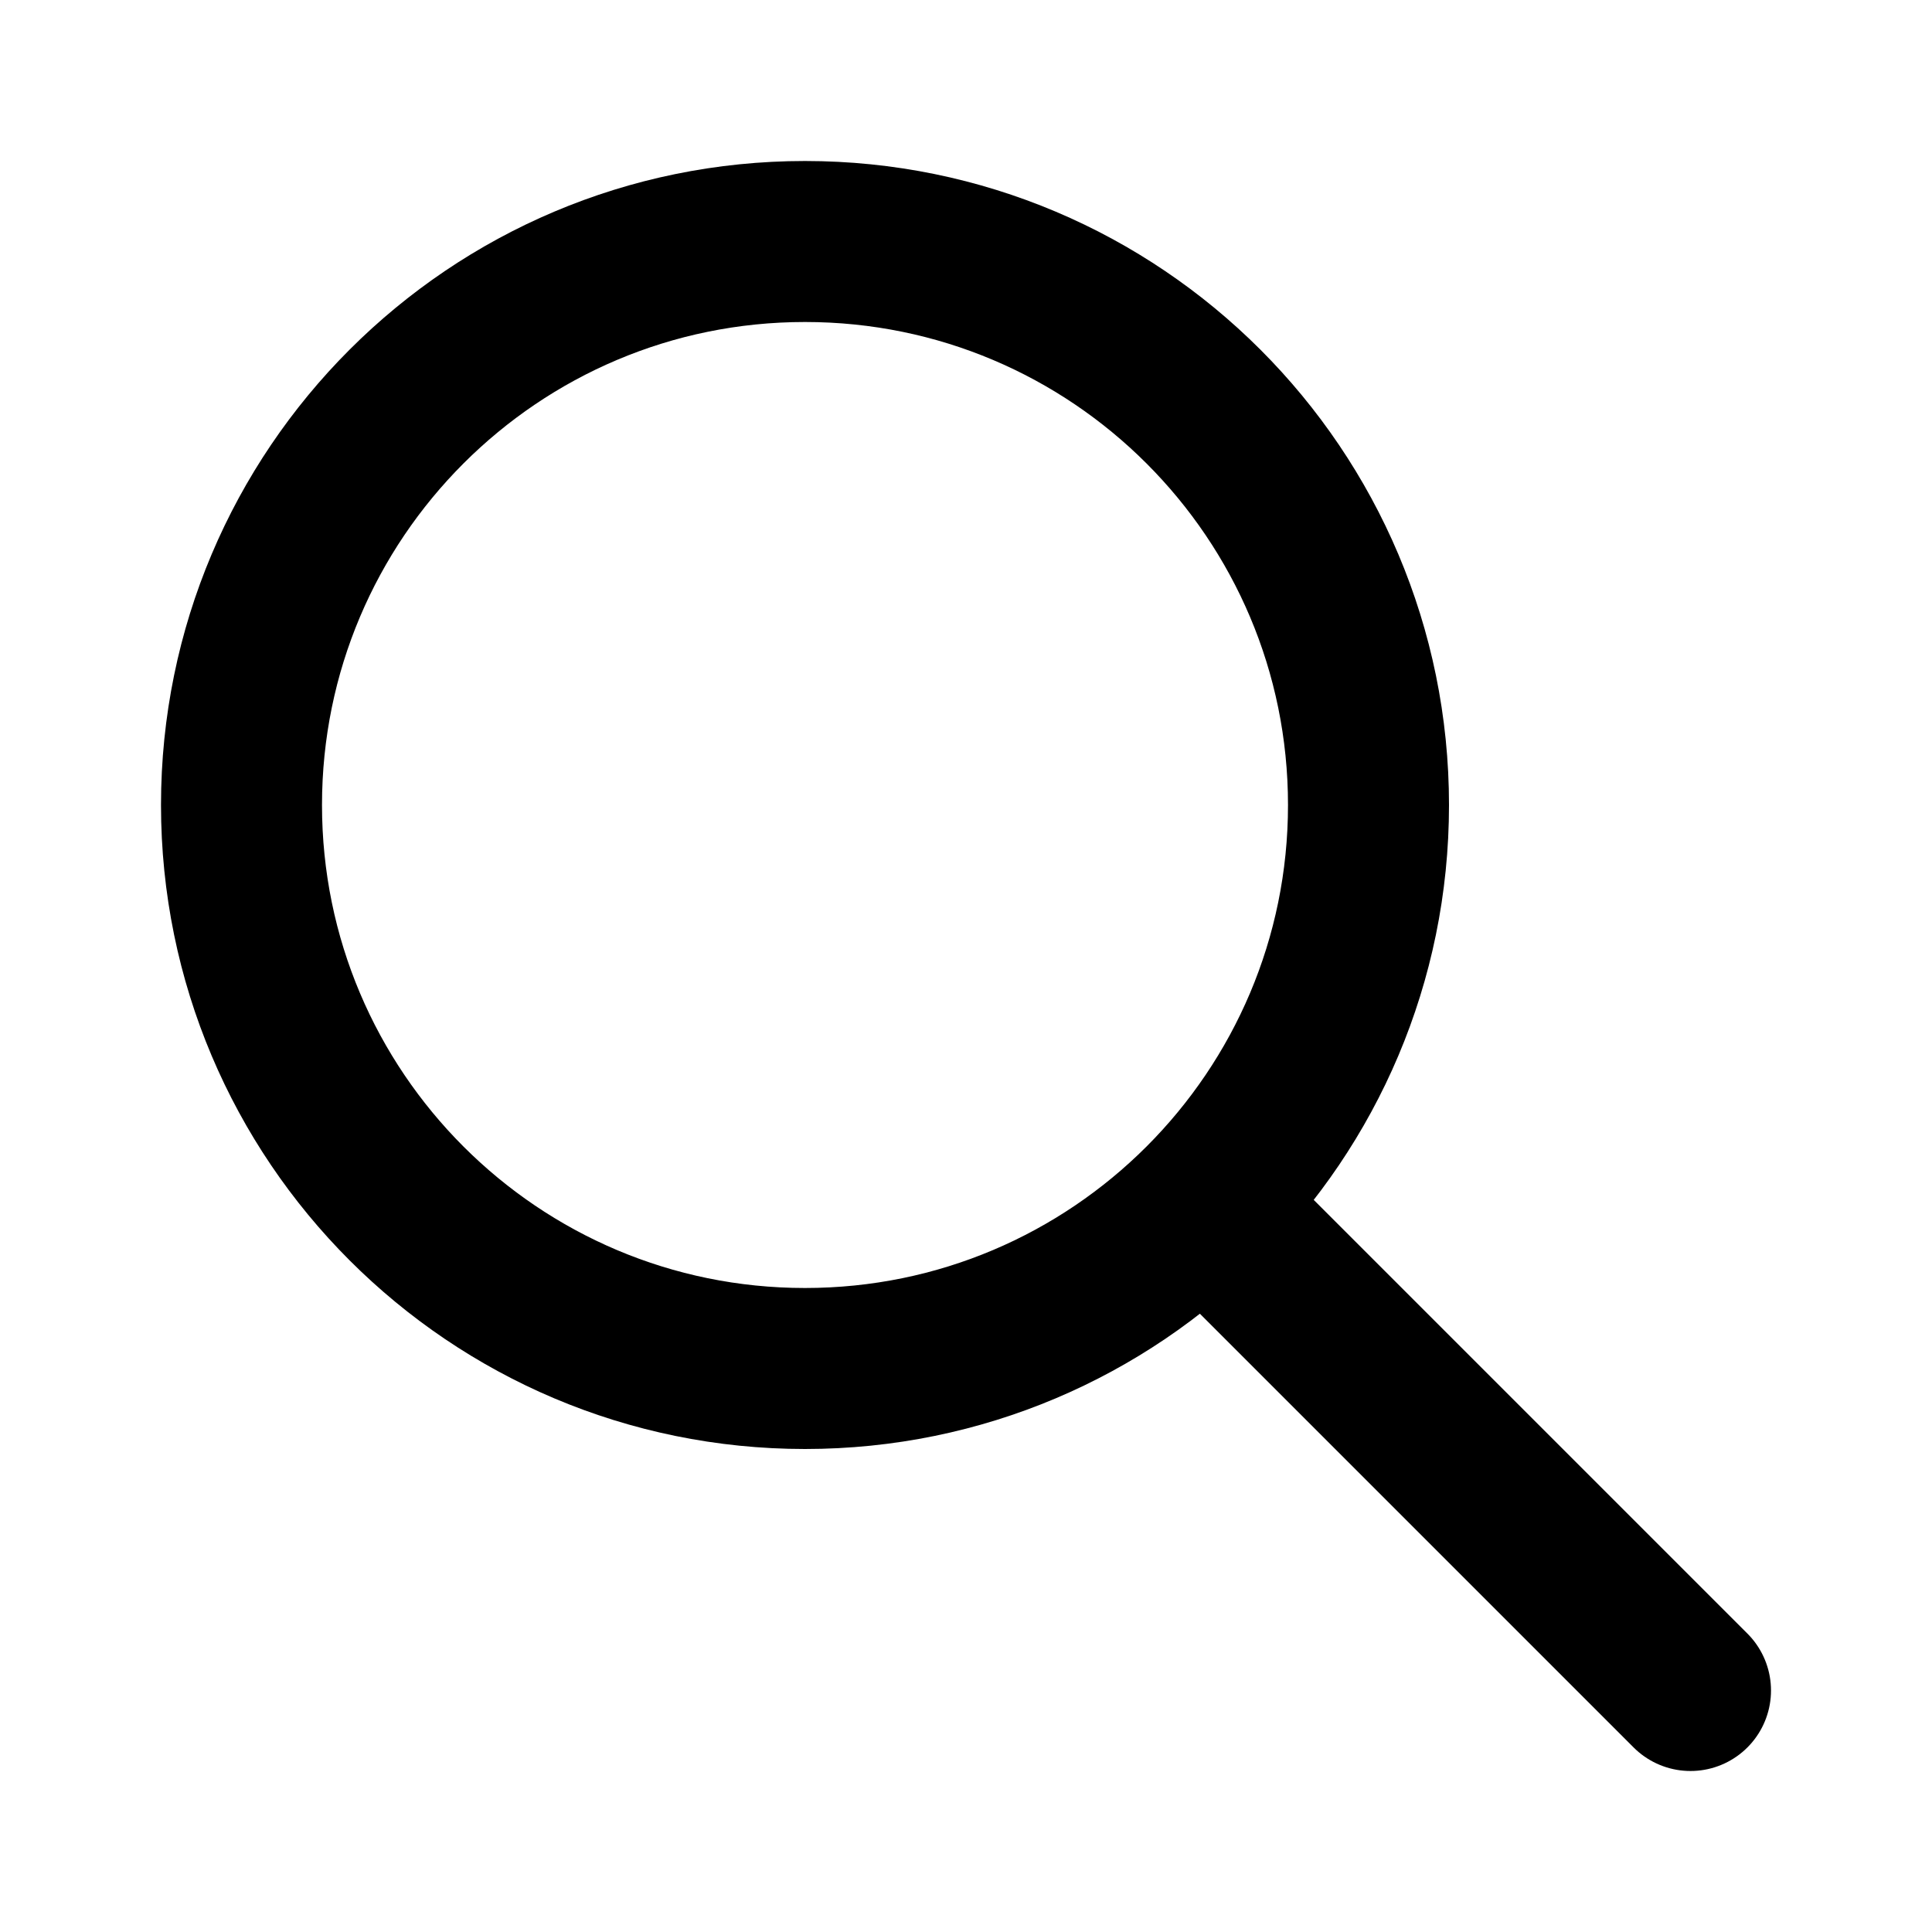
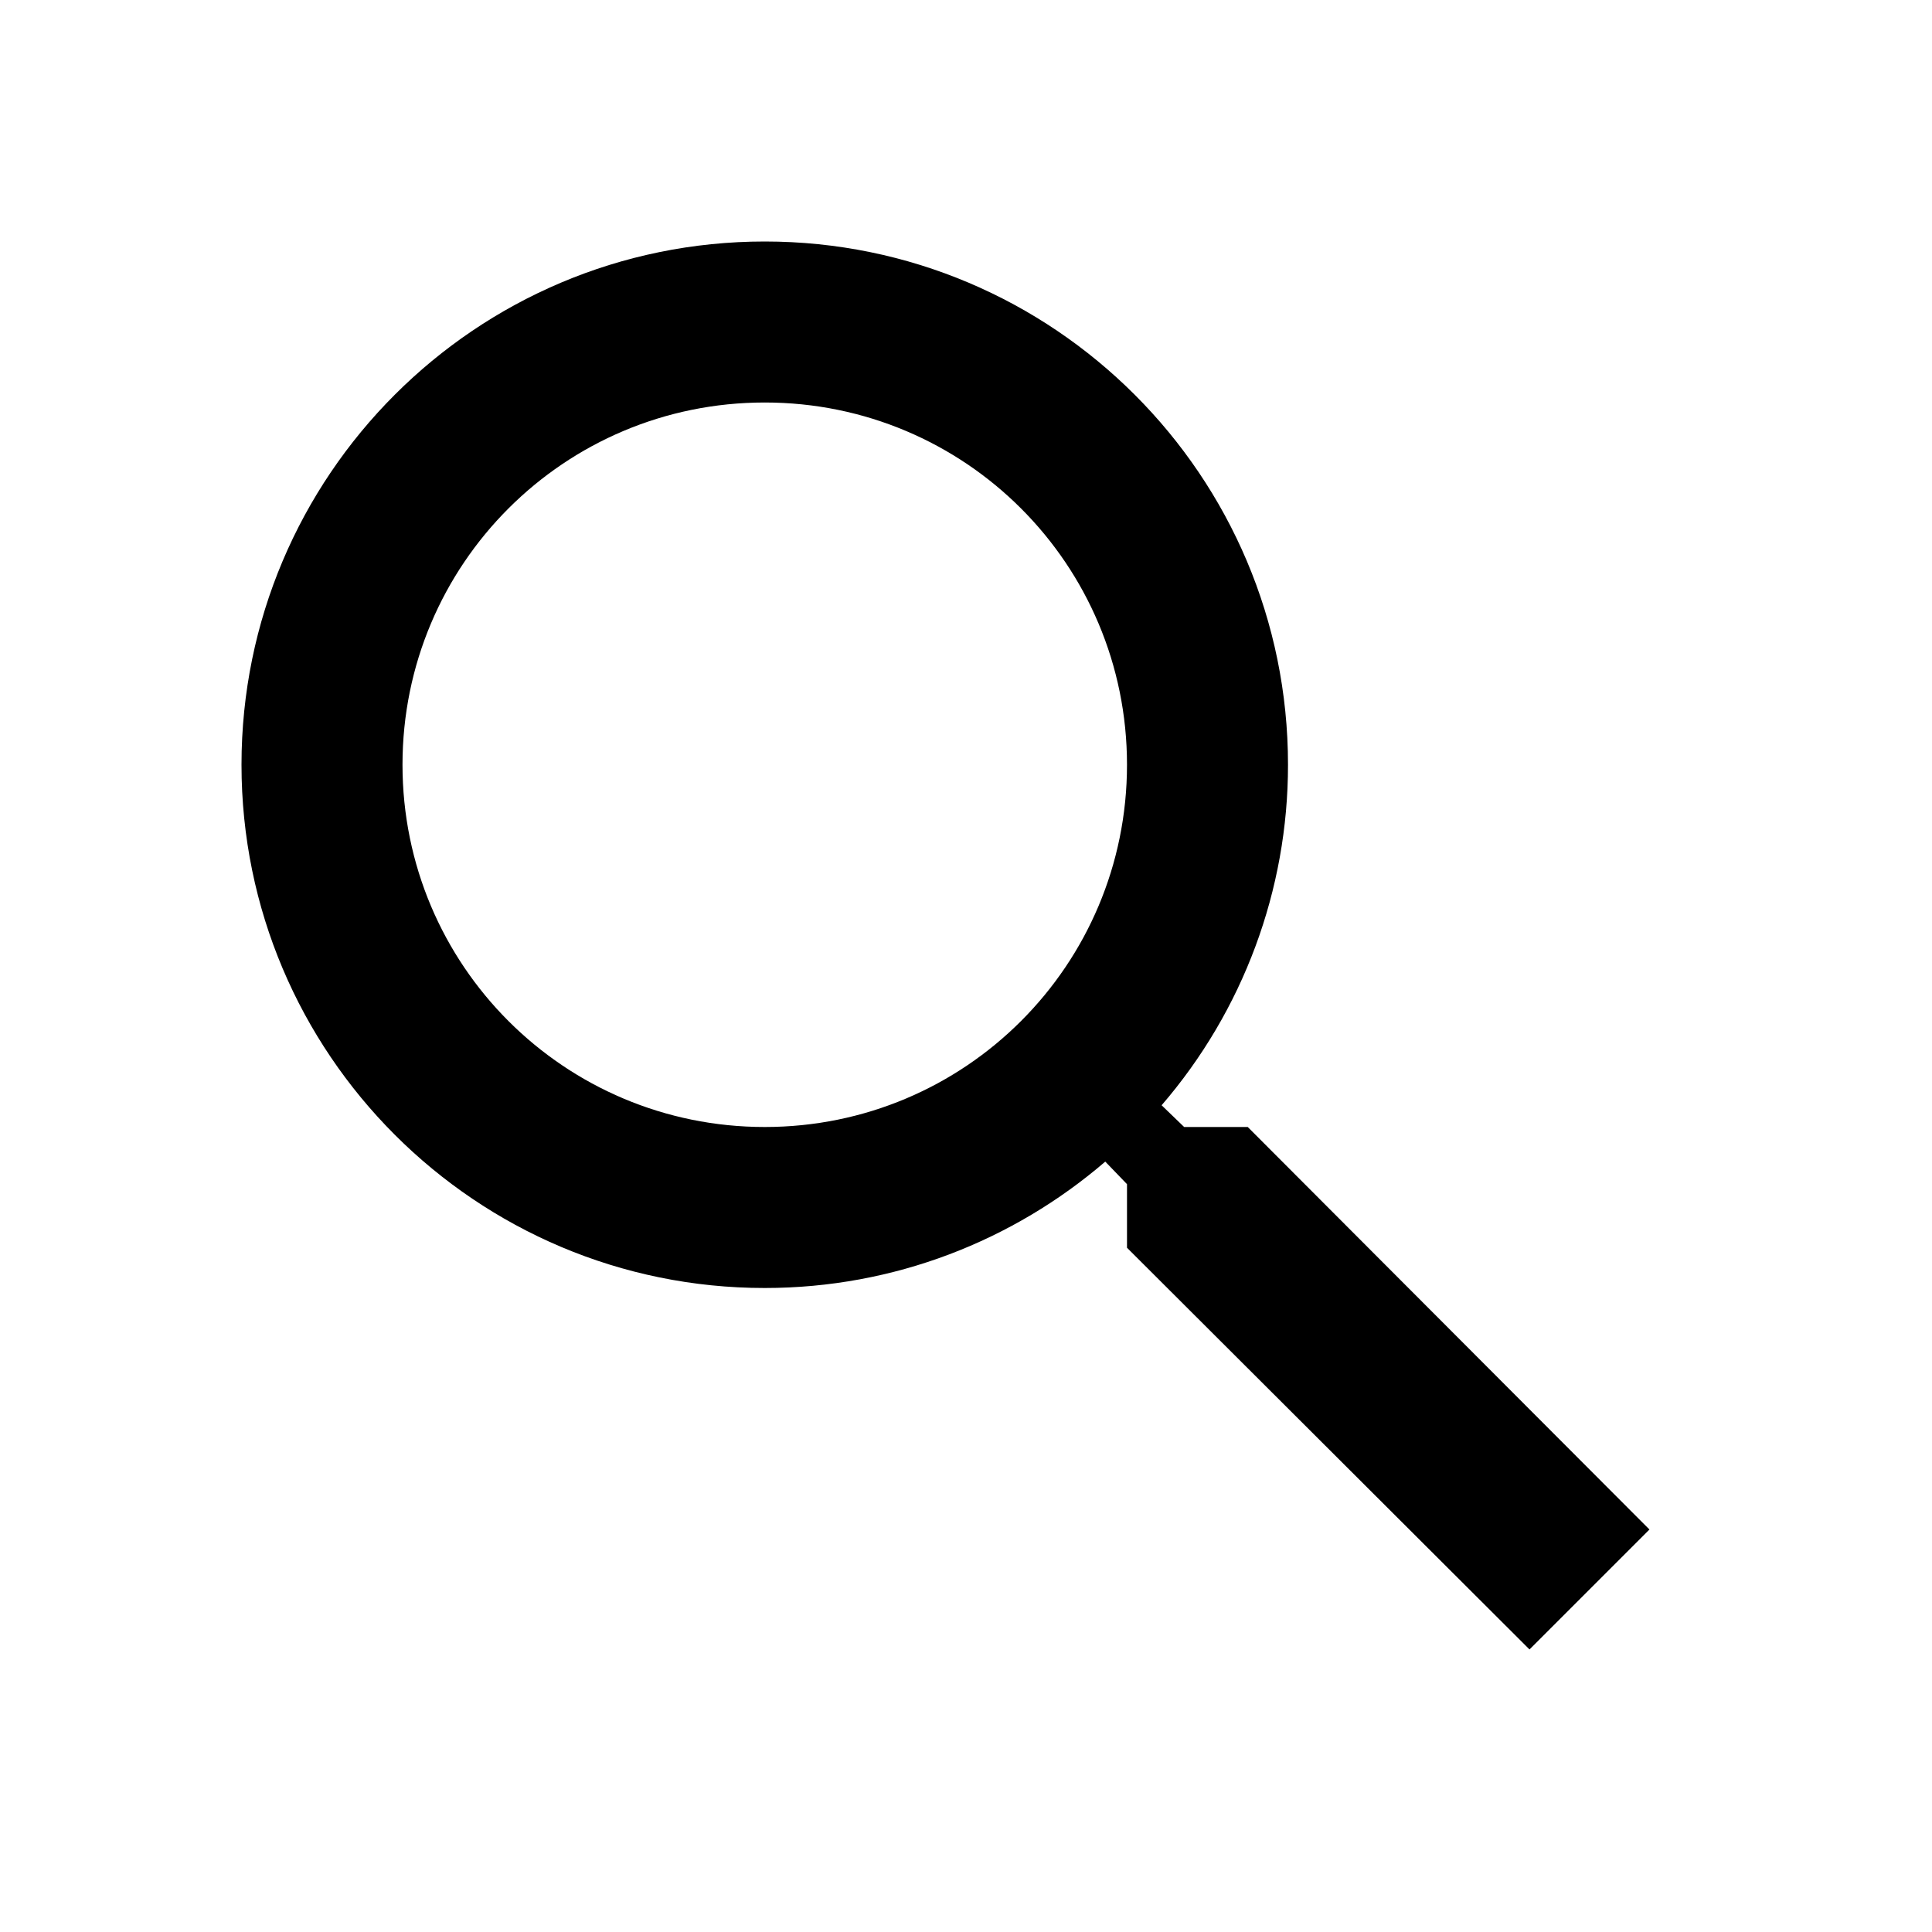
- <svg xmlns="http://www.w3.org/2000/svg" class="w-8 h-8" fill="none" stroke="currentColor" viewBox="0 0 24 24" stroke-width="2" stroke-linecap="round" stroke-linejoin="round">
-   <path stroke-linecap="round" stroke-linejoin="round" stroke-width="2" d="M21 21l-6-6m2-5a7 7 0 11-14 0 7 7 0 0114 0z" />
+ <svg xmlns="http://www.w3.org/2000/svg" viewBox="0 0 24 24">
+   <path fill="currentColor" d="M15.5 14h-.79l-.28-.27A6.471 6.471 0 0016 9.5 6.5 6.5 0 109.5 16c1.61 0 3.09-.59 4.23-1.57l.27.28v.79l5 4.99L20.49 19l-4.99-5zm-6 0C7.01 14 5 11.99 5 9.5S7.01 5 9.5 5 14 7.01 14 9.5 11.99 14 9.5 14z" />
</svg>
